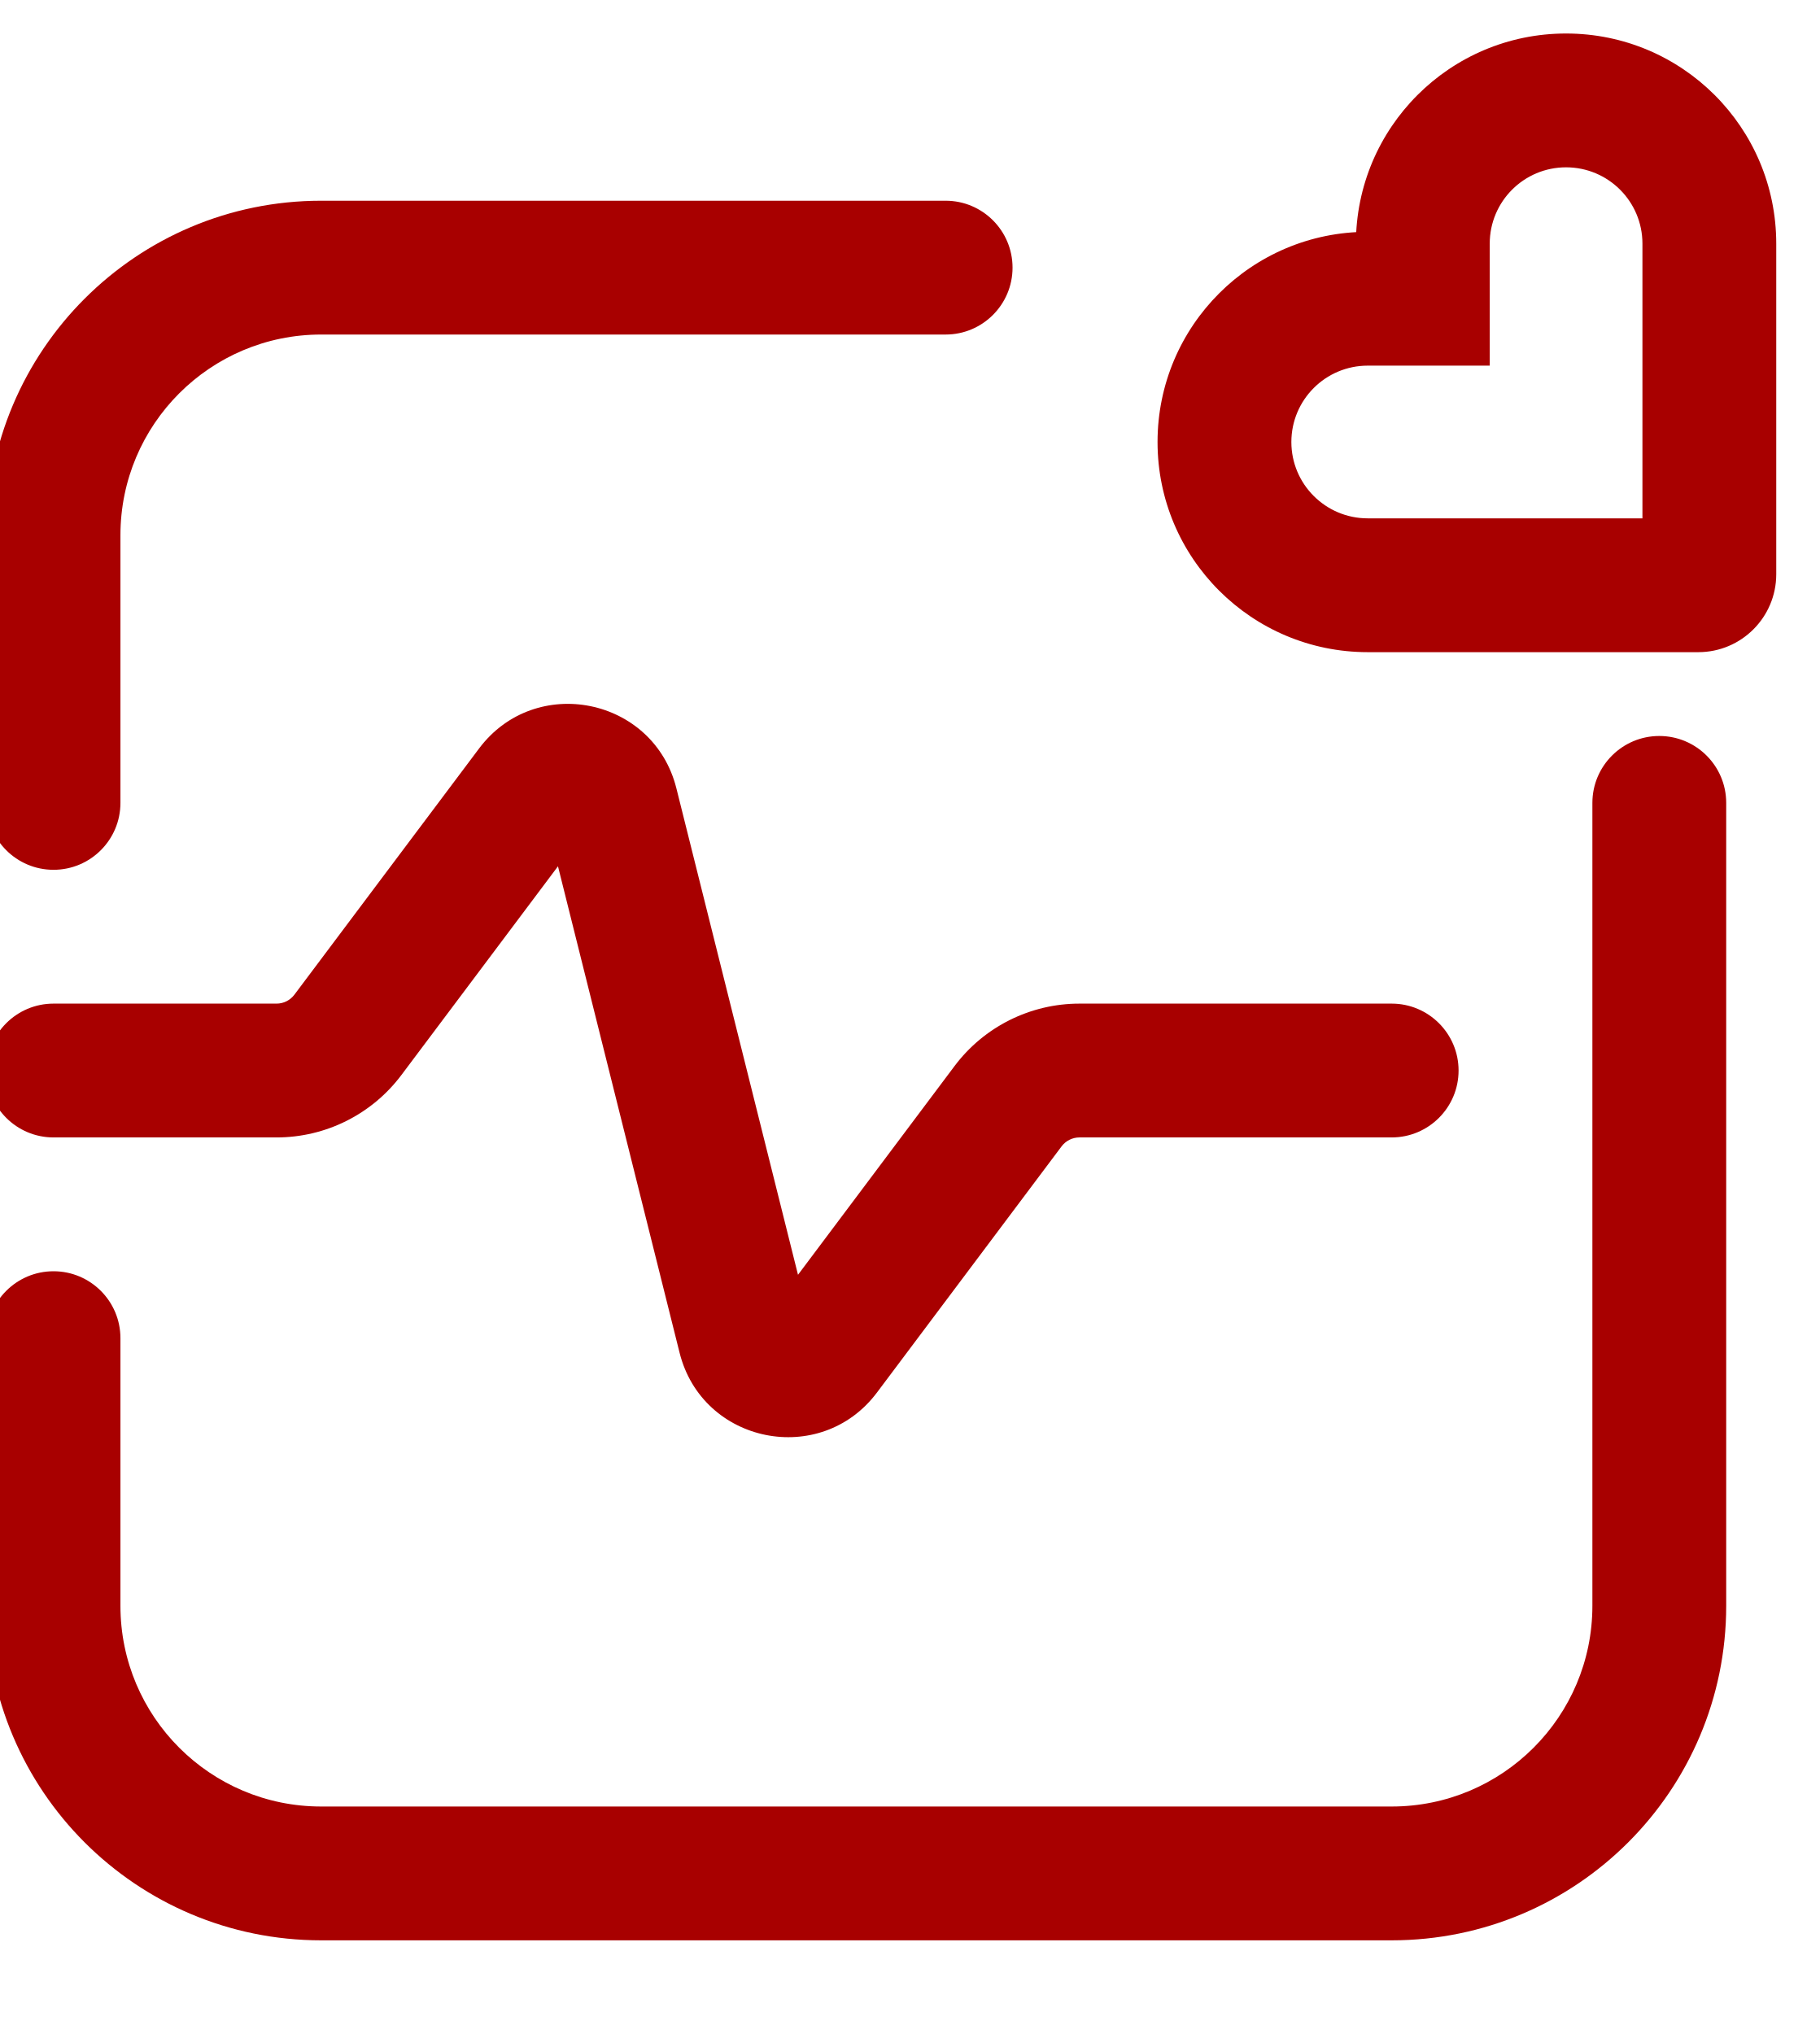
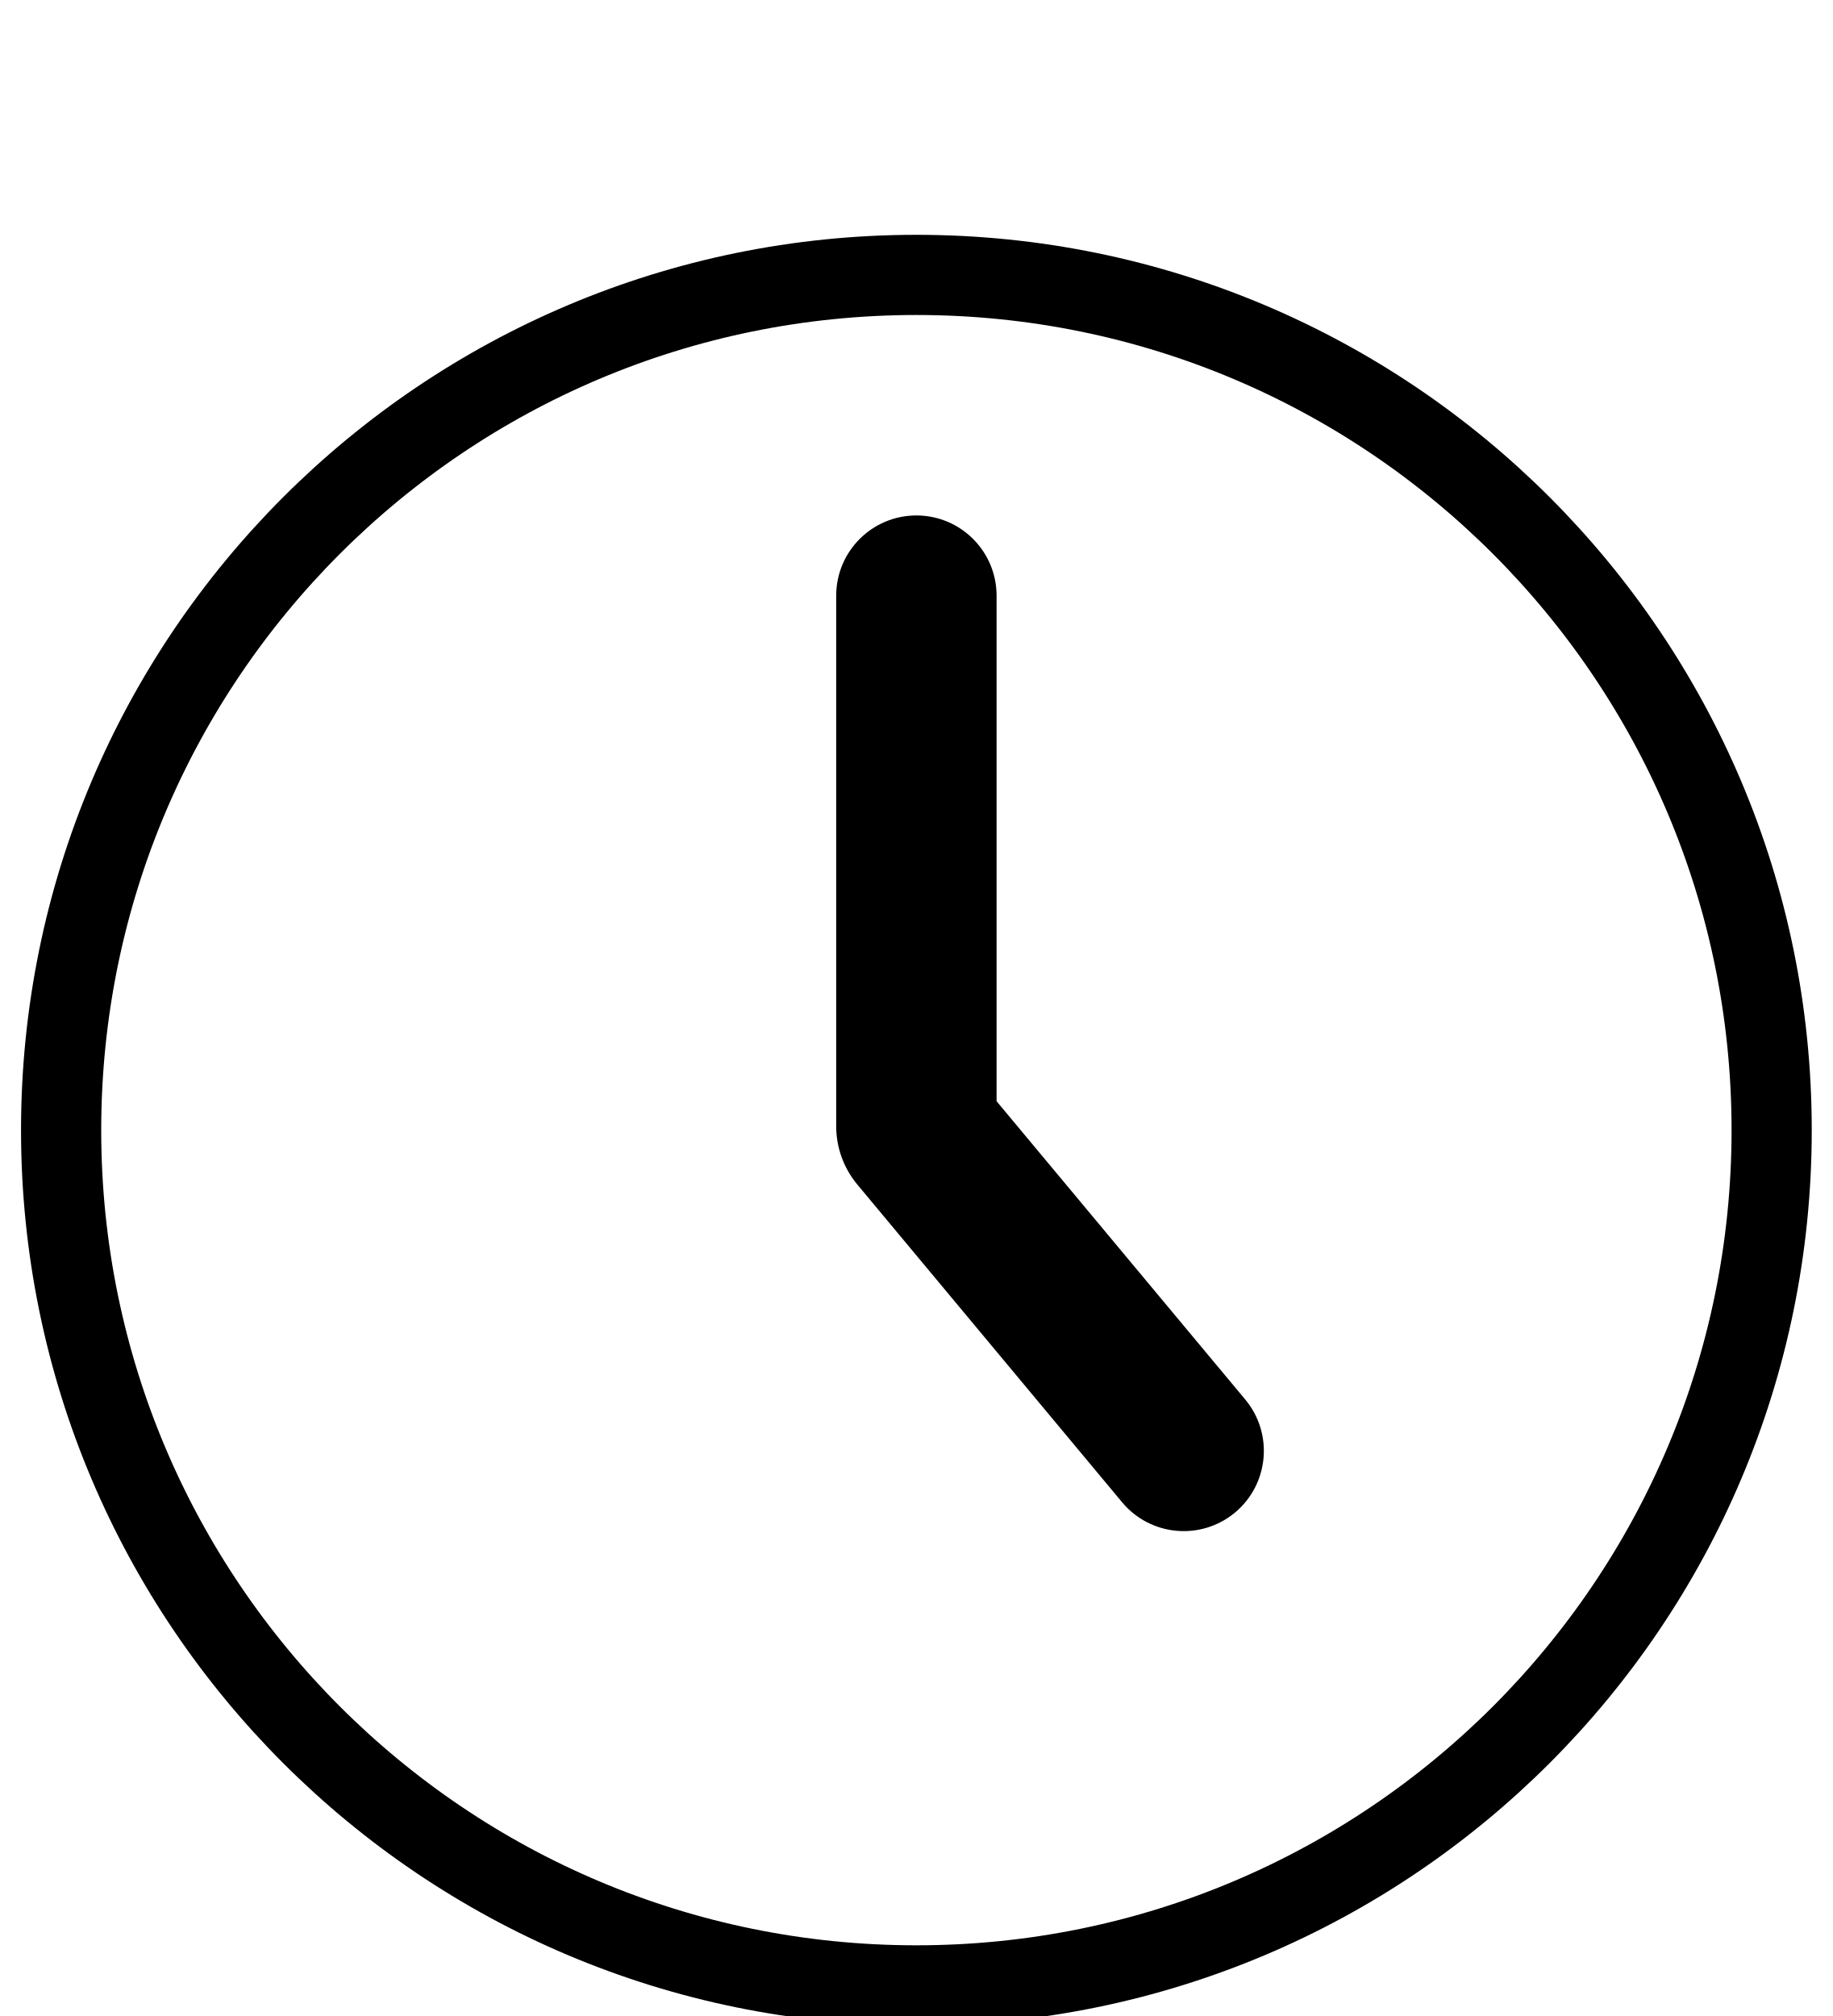
- <svg xmlns="http://www.w3.org/2000/svg" width="34" height="38" viewBox="0 0 34 38" fill="none">
-   <path d="M-0.25,15C-0.25,15.69 0.31,16.25 1,16.25C1.69,16.25 2.25,15.69 2.25,15L-0.25,15ZM2.25,25C2.25,24.31 1.69,23.75 1,23.75C0.31,23.75 -0.25,24.31 -0.25,25L2.25,25ZM32.25,15C32.25,14.31 31.69,13.75 31,13.75C30.31,13.75 29.75,14.31 29.75,15L32.25,15ZM17.667,6.25C18.357,6.25 18.917,5.69 18.917,5C18.917,4.31 18.357,3.75 17.667,3.75L17.667,6.25ZM26,33.75L6,33.75L6,36.25L26,36.25L26,33.75ZM2.25,15L2.25,10L-0.25,10L-0.25,15L2.25,15ZM2.25,30L2.25,25L-0.25,25L-0.25,30L2.25,30ZM29.75,15L29.75,30L32.25,30L32.25,15L29.75,15ZM6,6.25L17.667,6.25L17.667,3.75L6,3.75L6,6.25ZM6,33.75C3.929,33.75 2.25,32.071 2.25,30L-0.25,30C-0.25,33.452 2.548,36.25 6,36.25L6,33.75ZM26,36.25C29.452,36.25 32.25,33.452 32.25,30L29.75,30C29.75,32.071 28.071,33.75 26,33.75L26,36.25ZM2.25,10C2.25,7.929 3.929,6.25 6,6.25L6,3.75C2.548,3.75 -0.25,6.548 -0.25,10L2.25,10Z" fill="#A80000" />
-   <path d="M28.229,5.582L26.979,5.582L26.979,6.832L28.229,6.832L28.229,5.582ZM29.258,9.685L23.082,9.685L23.082,12.185L29.258,12.185L29.258,9.685ZM23.082,9.685C23.659,9.685 24.126,10.152 24.126,10.729L21.626,10.729C21.626,11.533 22.278,12.185 23.082,12.185L23.082,9.685ZM30.684,8.258C30.684,9.046 30.046,9.685 29.258,9.685L29.258,12.185C31.427,12.185 33.184,10.427 33.184,8.258L30.684,8.258ZM29.258,6.832C30.046,6.832 30.684,7.471 30.684,8.258L33.184,8.258C33.184,6.09 31.427,4.332 29.258,4.332L29.258,6.832ZM24.126,10.729L24.126,4.553L21.626,4.553L21.626,10.729L24.126,10.729ZM25.552,3.126C26.34,3.126 26.979,3.765 26.979,4.553L29.479,4.553C29.479,2.384 27.721,0.626 25.552,0.626L25.552,3.126ZM24.126,4.553C24.126,3.765 24.765,3.126 25.552,3.126L25.552,0.626C23.384,0.626 21.626,2.384 21.626,4.553L24.126,4.553ZM26.979,4.553L26.979,5.582L29.479,5.582L29.479,4.553L26.979,4.553ZM28.229,6.832L29.258,6.832L29.258,4.332L28.229,4.332L28.229,6.832Z" transform="rotate(-90 27.405 6.405)" fill="#A80000" />
-   <path d="M1,18.75C0.31,18.75 -0.25,19.31 -0.25,20C-0.25,20.69 0.31,21.25 1,21.25L1,18.75ZM26,21.25C26.69,21.25 27.25,20.69 27.25,20C27.25,19.31 26.69,18.75 26,18.75L26,21.25ZM18.833,20.667L19.833,21.417L18.833,20.667ZM13.909,24.968L15.121,24.665L13.909,24.968ZM9.95,14.734L8.95,13.984L9.95,14.734ZM11.425,15.032L10.212,15.335L11.425,15.032ZM6.5,19.333L7.5,20.083L6.5,19.333ZM1,21.25L5.167,21.25L5.167,18.75L1,18.75L1,21.25ZM7.5,20.083L10.95,15.484L8.95,13.984L5.5,18.583L7.5,20.083ZM10.212,15.335L12.696,25.271L15.121,24.665L12.637,14.729L10.212,15.335ZM16.384,26.016L19.833,21.417L17.833,19.917L14.384,24.516L16.384,26.016ZM20.167,21.25L26,21.25L26,18.75L20.167,18.75L20.167,21.25ZM19.833,21.417C19.912,21.312 20.036,21.25 20.167,21.25L20.167,18.75C19.249,18.75 18.384,19.182 17.833,19.917L19.833,21.417ZM12.696,25.271C13.121,26.973 15.331,27.419 16.384,26.016L14.384,24.516C14.594,24.235 15.036,24.325 15.121,24.665L12.696,25.271ZM10.95,15.484C10.739,15.765 10.297,15.675 10.212,15.335L12.637,14.729C12.212,13.027 10.002,12.581 8.95,13.984L10.95,15.484ZM5.167,21.25C6.085,21.25 6.949,20.818 7.5,20.083L5.5,18.583C5.421,18.688 5.298,18.75 5.167,18.75L5.167,21.25Z" fill="#A80000" />
+ <svg xmlns="http://www.w3.org/2000/svg" width="20" height="22" viewBox="0 0 20 22" fill="none">
+   <circle cx="10" cy="12.333" r="9.333" stroke="#000000" stroke-width="0.875" stroke-miterlimit="3.999" />
+   <line x1="6.5" y1="-1.375" x2="13.5" y2="-1.375" stroke="#000000" stroke-width="0.875" stroke-miterlimit="3.999" stroke-linecap="round" stroke-linejoin="round" />
+   <path d="M10.875,6.5C10.875,6.017 10.483,5.625 10,5.625C9.517,5.625 9.125,6.017 9.125,6.5L10.875,6.5ZM12.245,16.394C12.554,16.765 13.106,16.815 13.477,16.506C13.848,16.196 13.898,15.644 13.589,15.273L12.245,16.394ZM9.125,6.5L9.125,12.291L10.875,12.291L10.875,6.5L9.125,6.5ZM9.355,12.926L12.245,16.394L13.589,15.273L10.699,11.806L9.355,12.926ZM9.125,12.291C9.125,12.523 9.207,12.748 9.355,12.926L10.699,11.806C10.813,11.942 10.875,12.114 10.875,12.291L9.125,12.291Z" fill="#000000" />
</svg>
